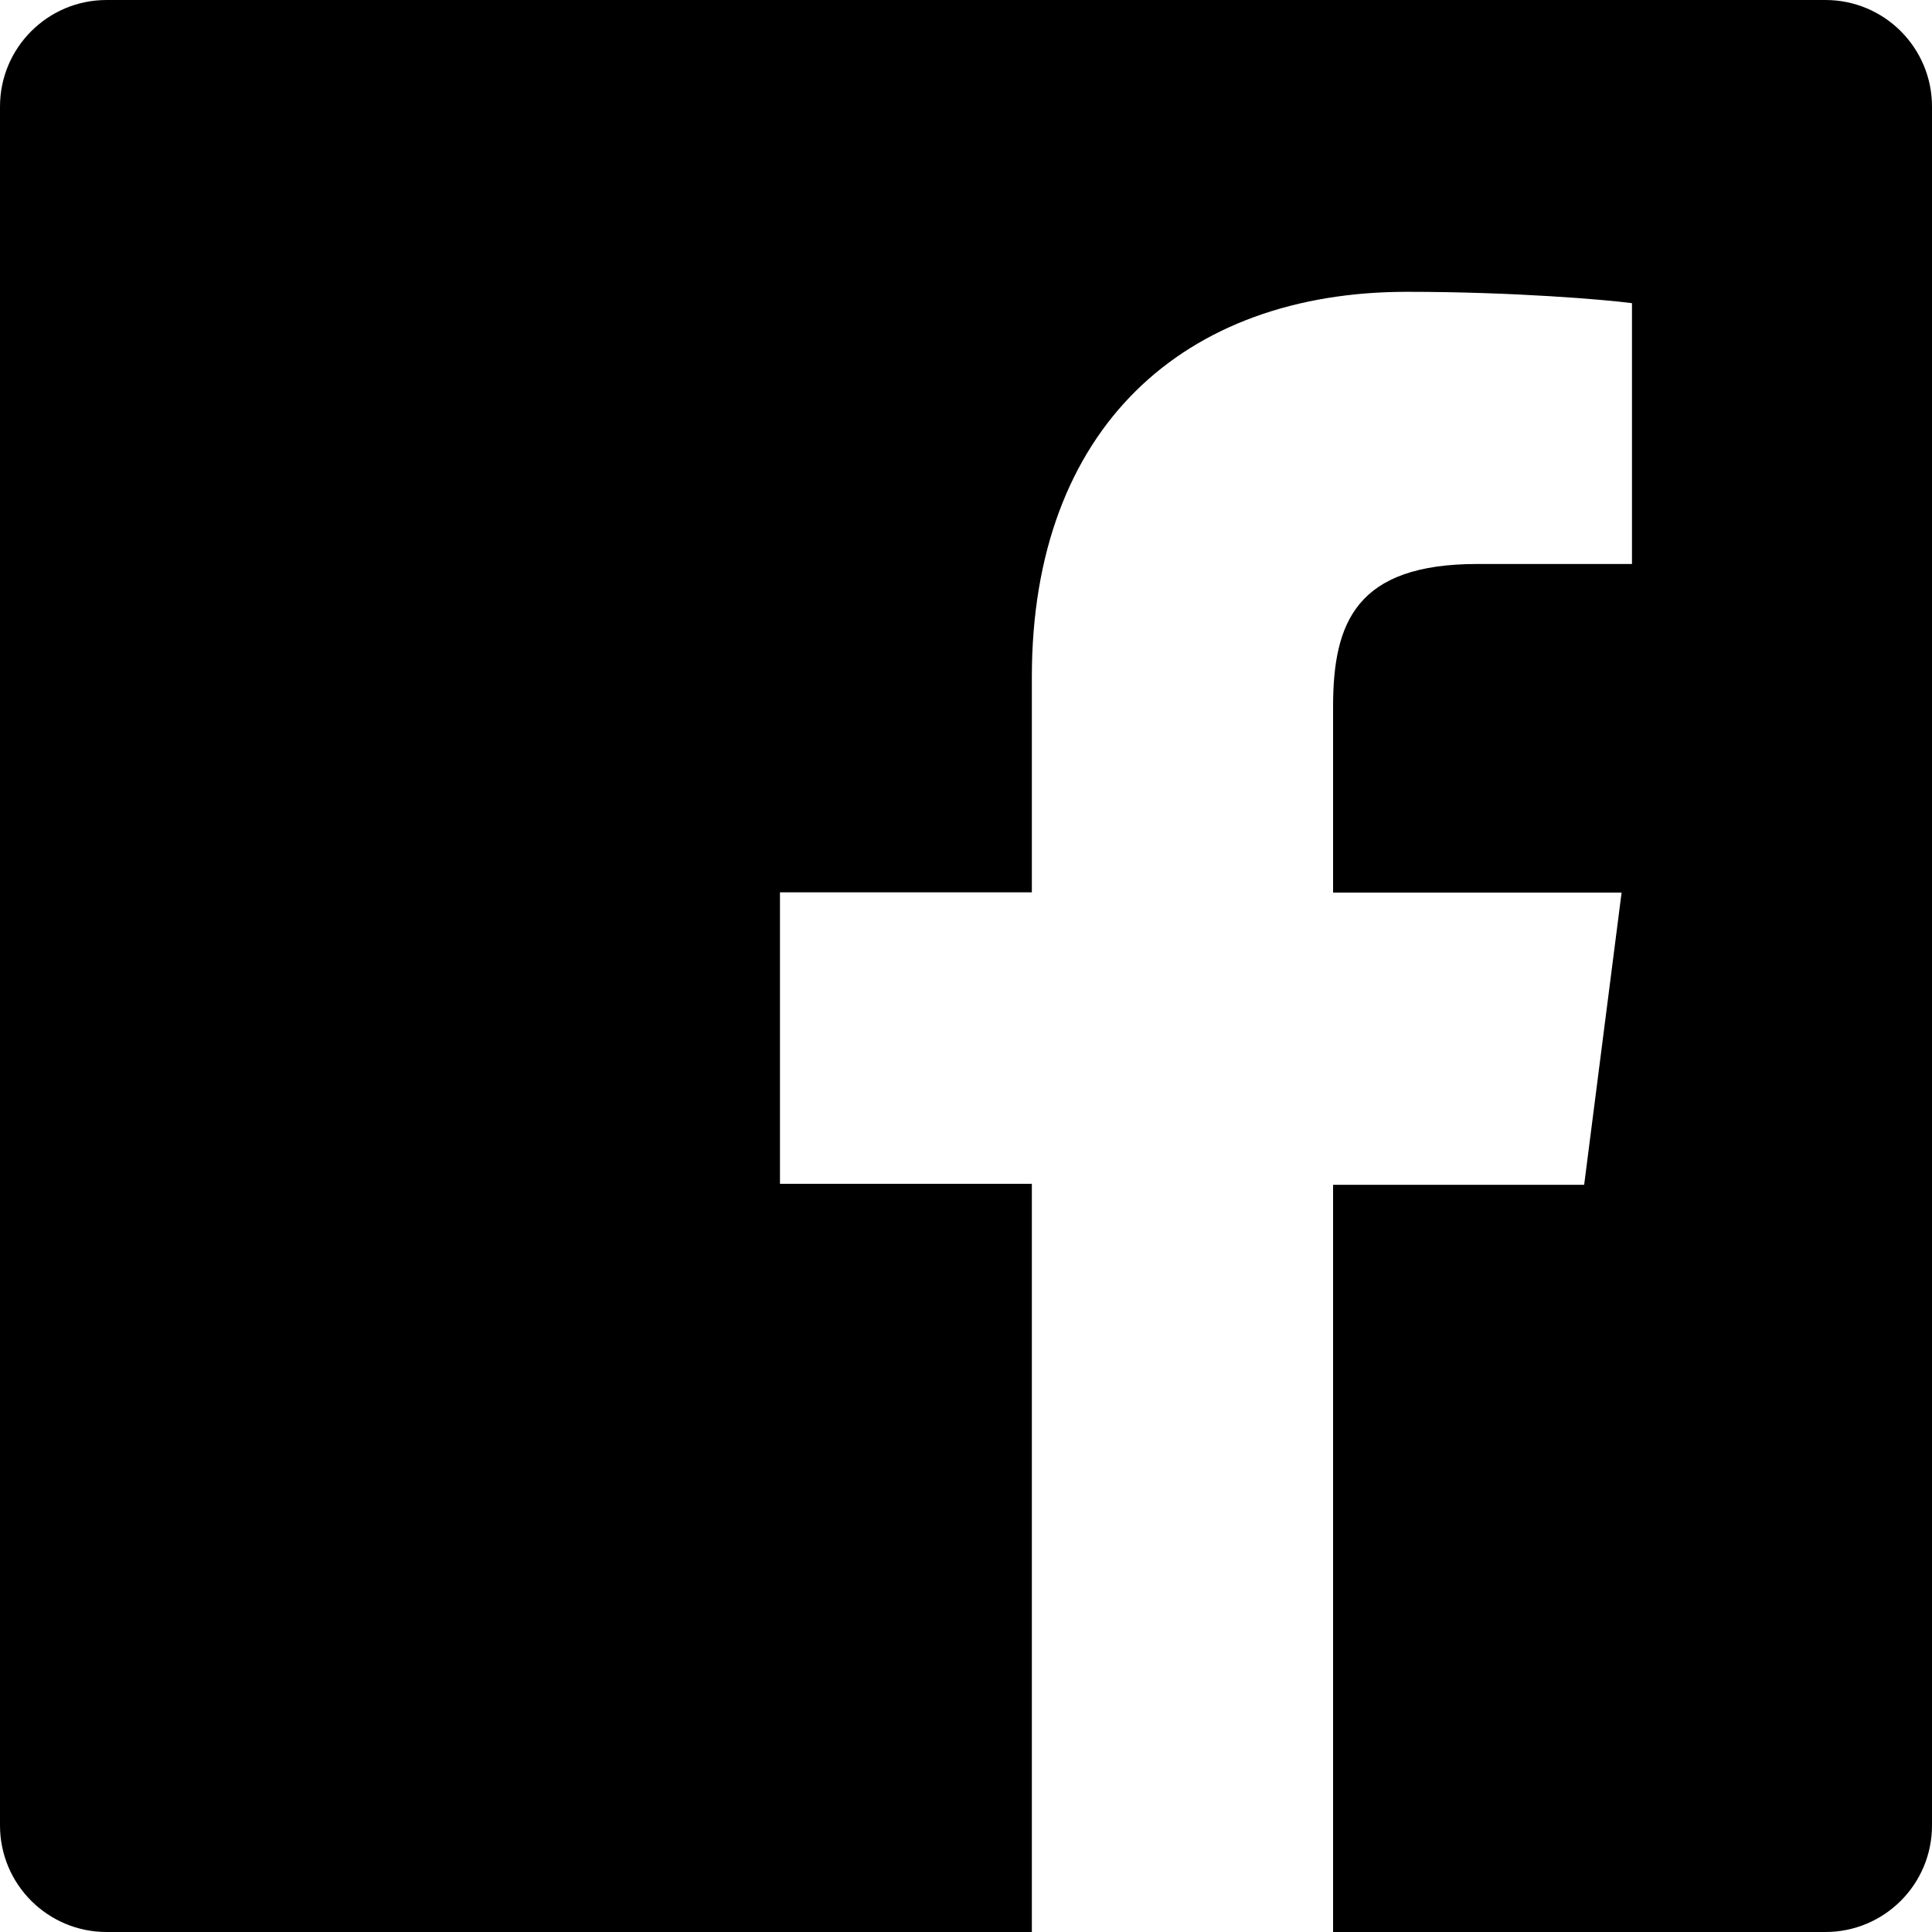
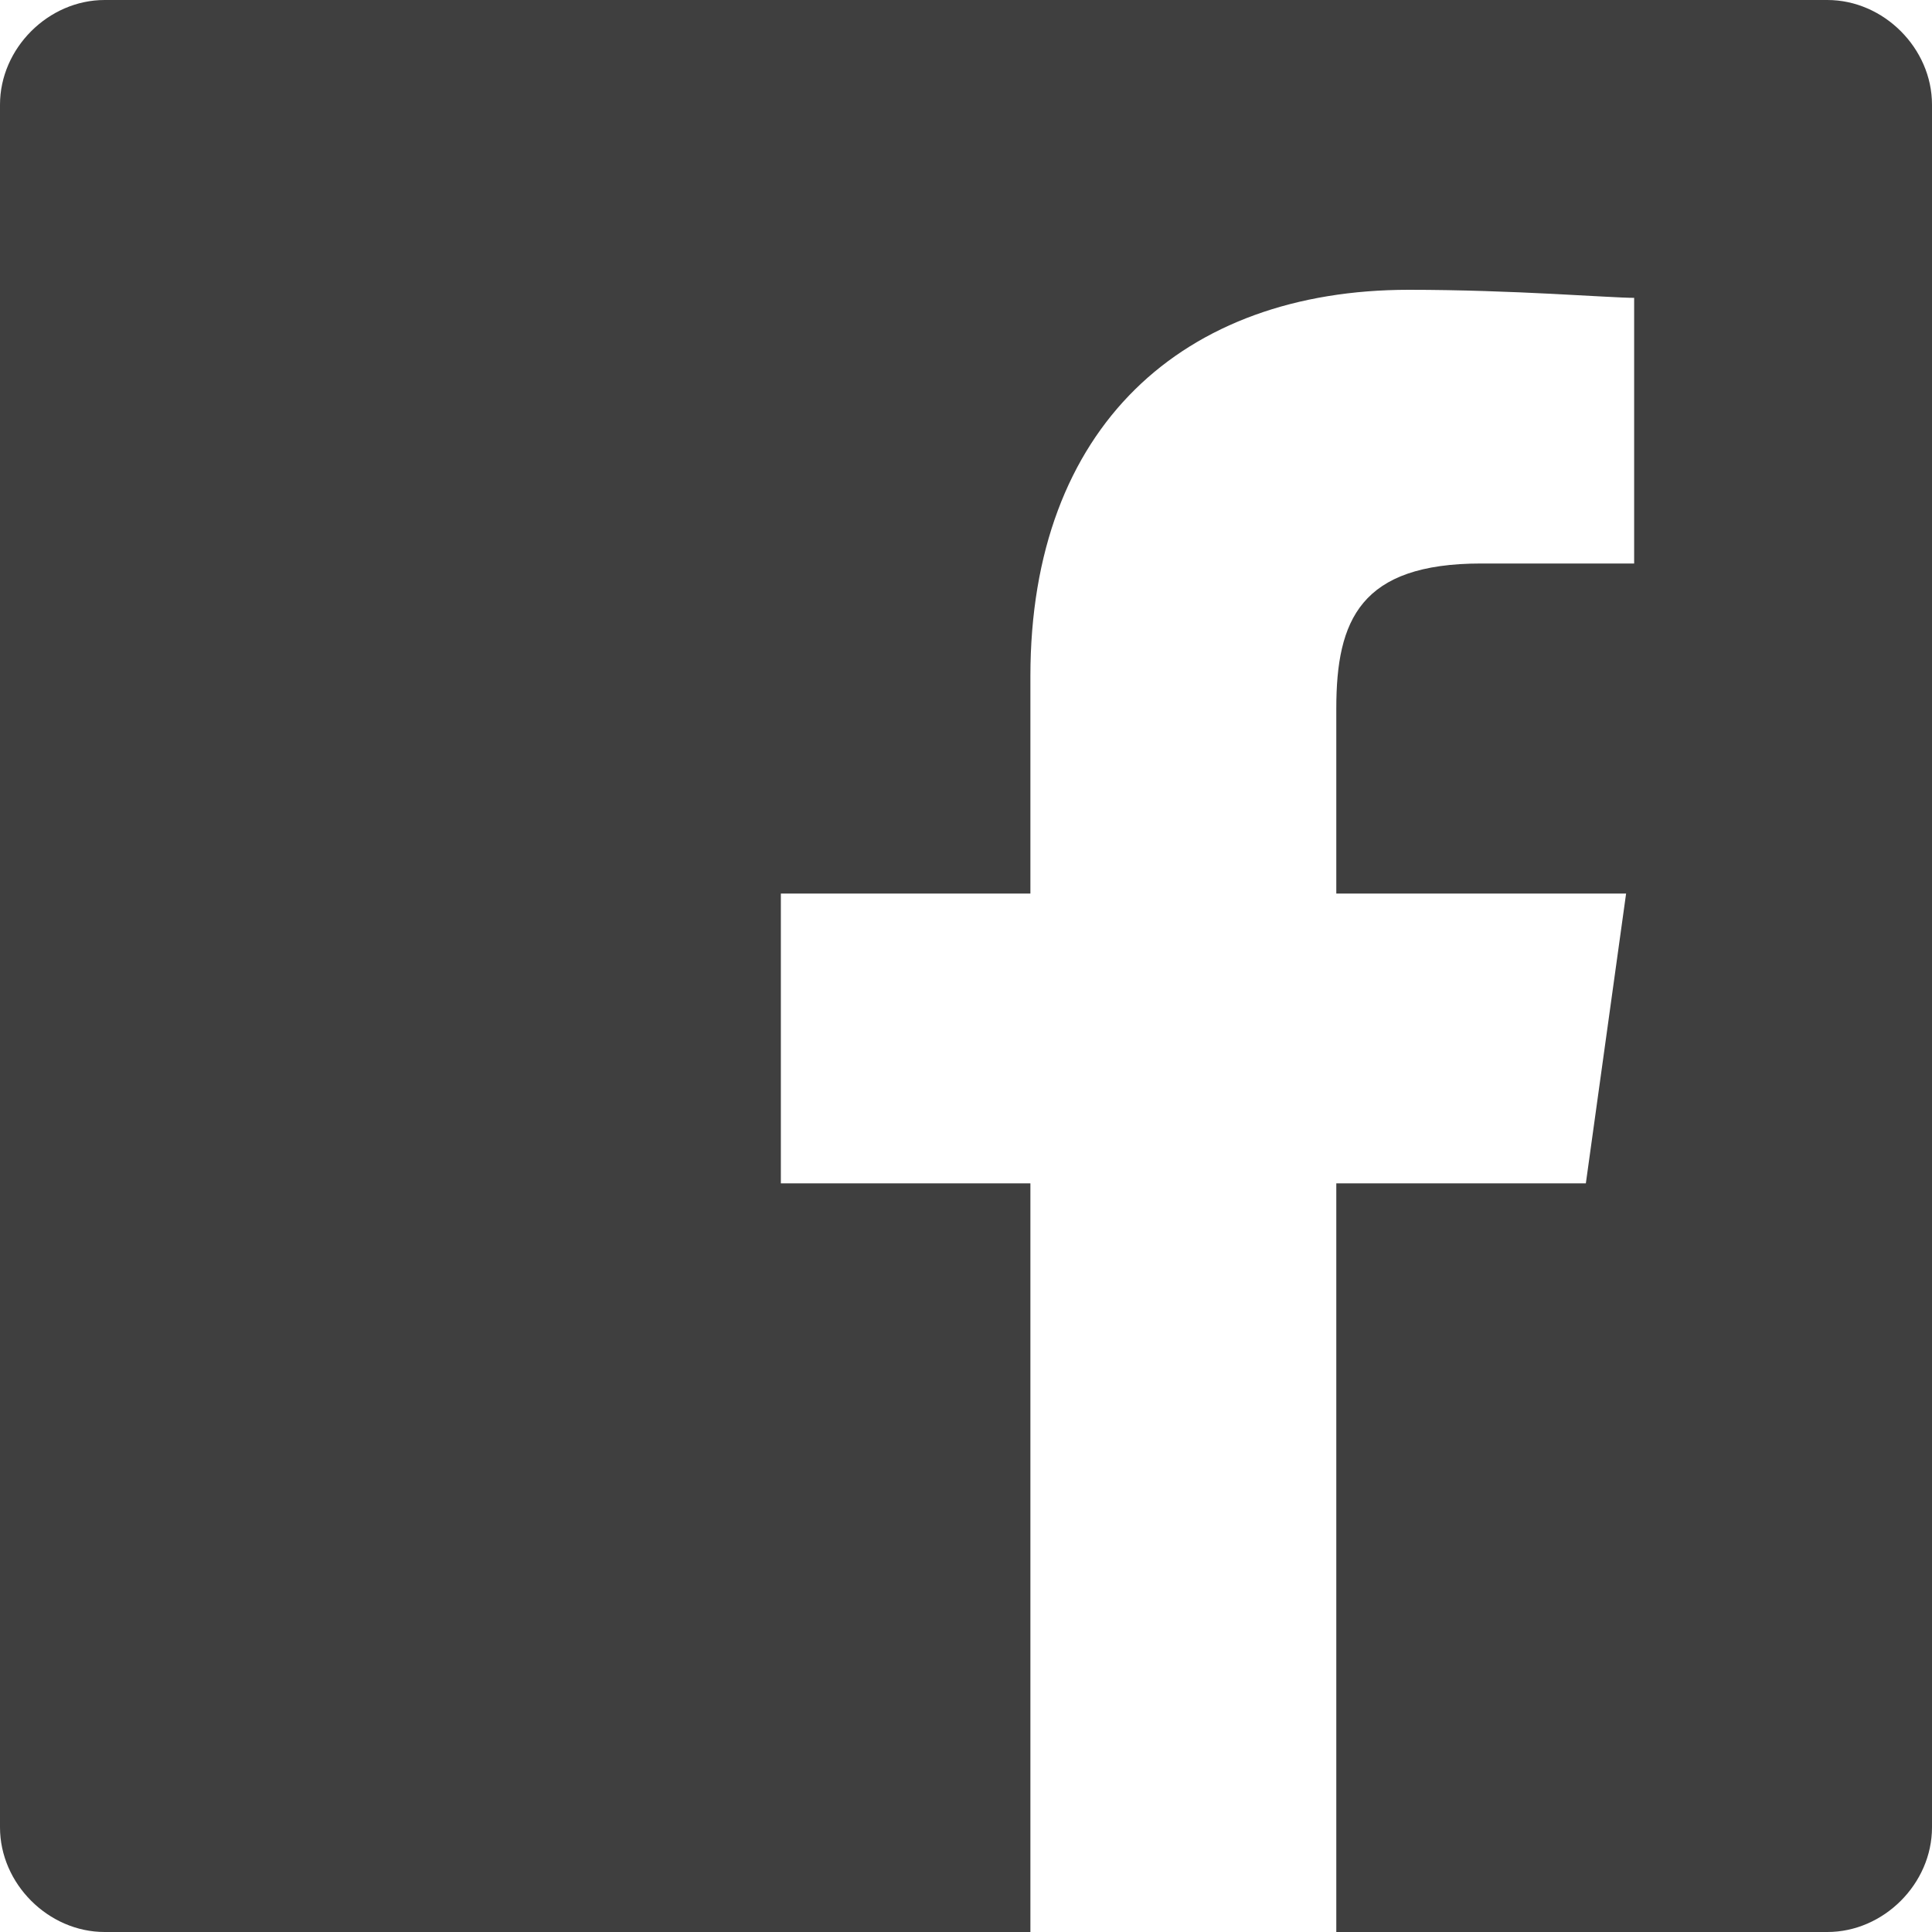
- <svg xmlns="http://www.w3.org/2000/svg" role="img" viewBox="0 0 24 24">
-   <path d="M22.676 0H1.324C.593 0 0 .593 0 1.324v21.352C0 23.408.593 24 1.324 24h11.494v-9.294H9.689v-3.621h3.129V8.41c0-3.099 1.894-4.785 4.659-4.785 1.325 0 2.464.097 2.796.141v3.24h-1.921c-1.5 0-1.792.721-1.792 1.771v2.311h3.584l-.465 3.63H16.56V24h6.115c.733 0 1.325-.592 1.325-1.324V1.324C24 .593 23.408 0 22.676 0" />
+ <svg xmlns="http://www.w3.org/2000/svg" version="1.1" id="レイヤー_1" x="0px" y="0px" viewBox="0 0 24 24" style="enable-background:new 0 0 24 24;" xml:space="preserve">
+   <style type="text/css">
+ 	.st0{fill:#3F3F3F;}
+ </style>
+   <path class="st0" d="M22.7,0H1.3C0.6,0,0,0.6,0,1.3v21.4C0,23.4,0.6,24,1.3,24h11.5v-9.3H9.7v-3.6h3.1V8.4c0-3.1,1.9-4.8,4.7-4.8  c1.3,0,2.5,0.1,2.8,0.1V7h-1.9c-1.5,0-1.8,0.7-1.8,1.8v2.3h3.6l-0.5,3.6h-3.1V24h6.1c0.7,0,1.3-0.6,1.3-1.3V1.3  C24,0.6,23.4,0,22.7,0" />
</svg>
